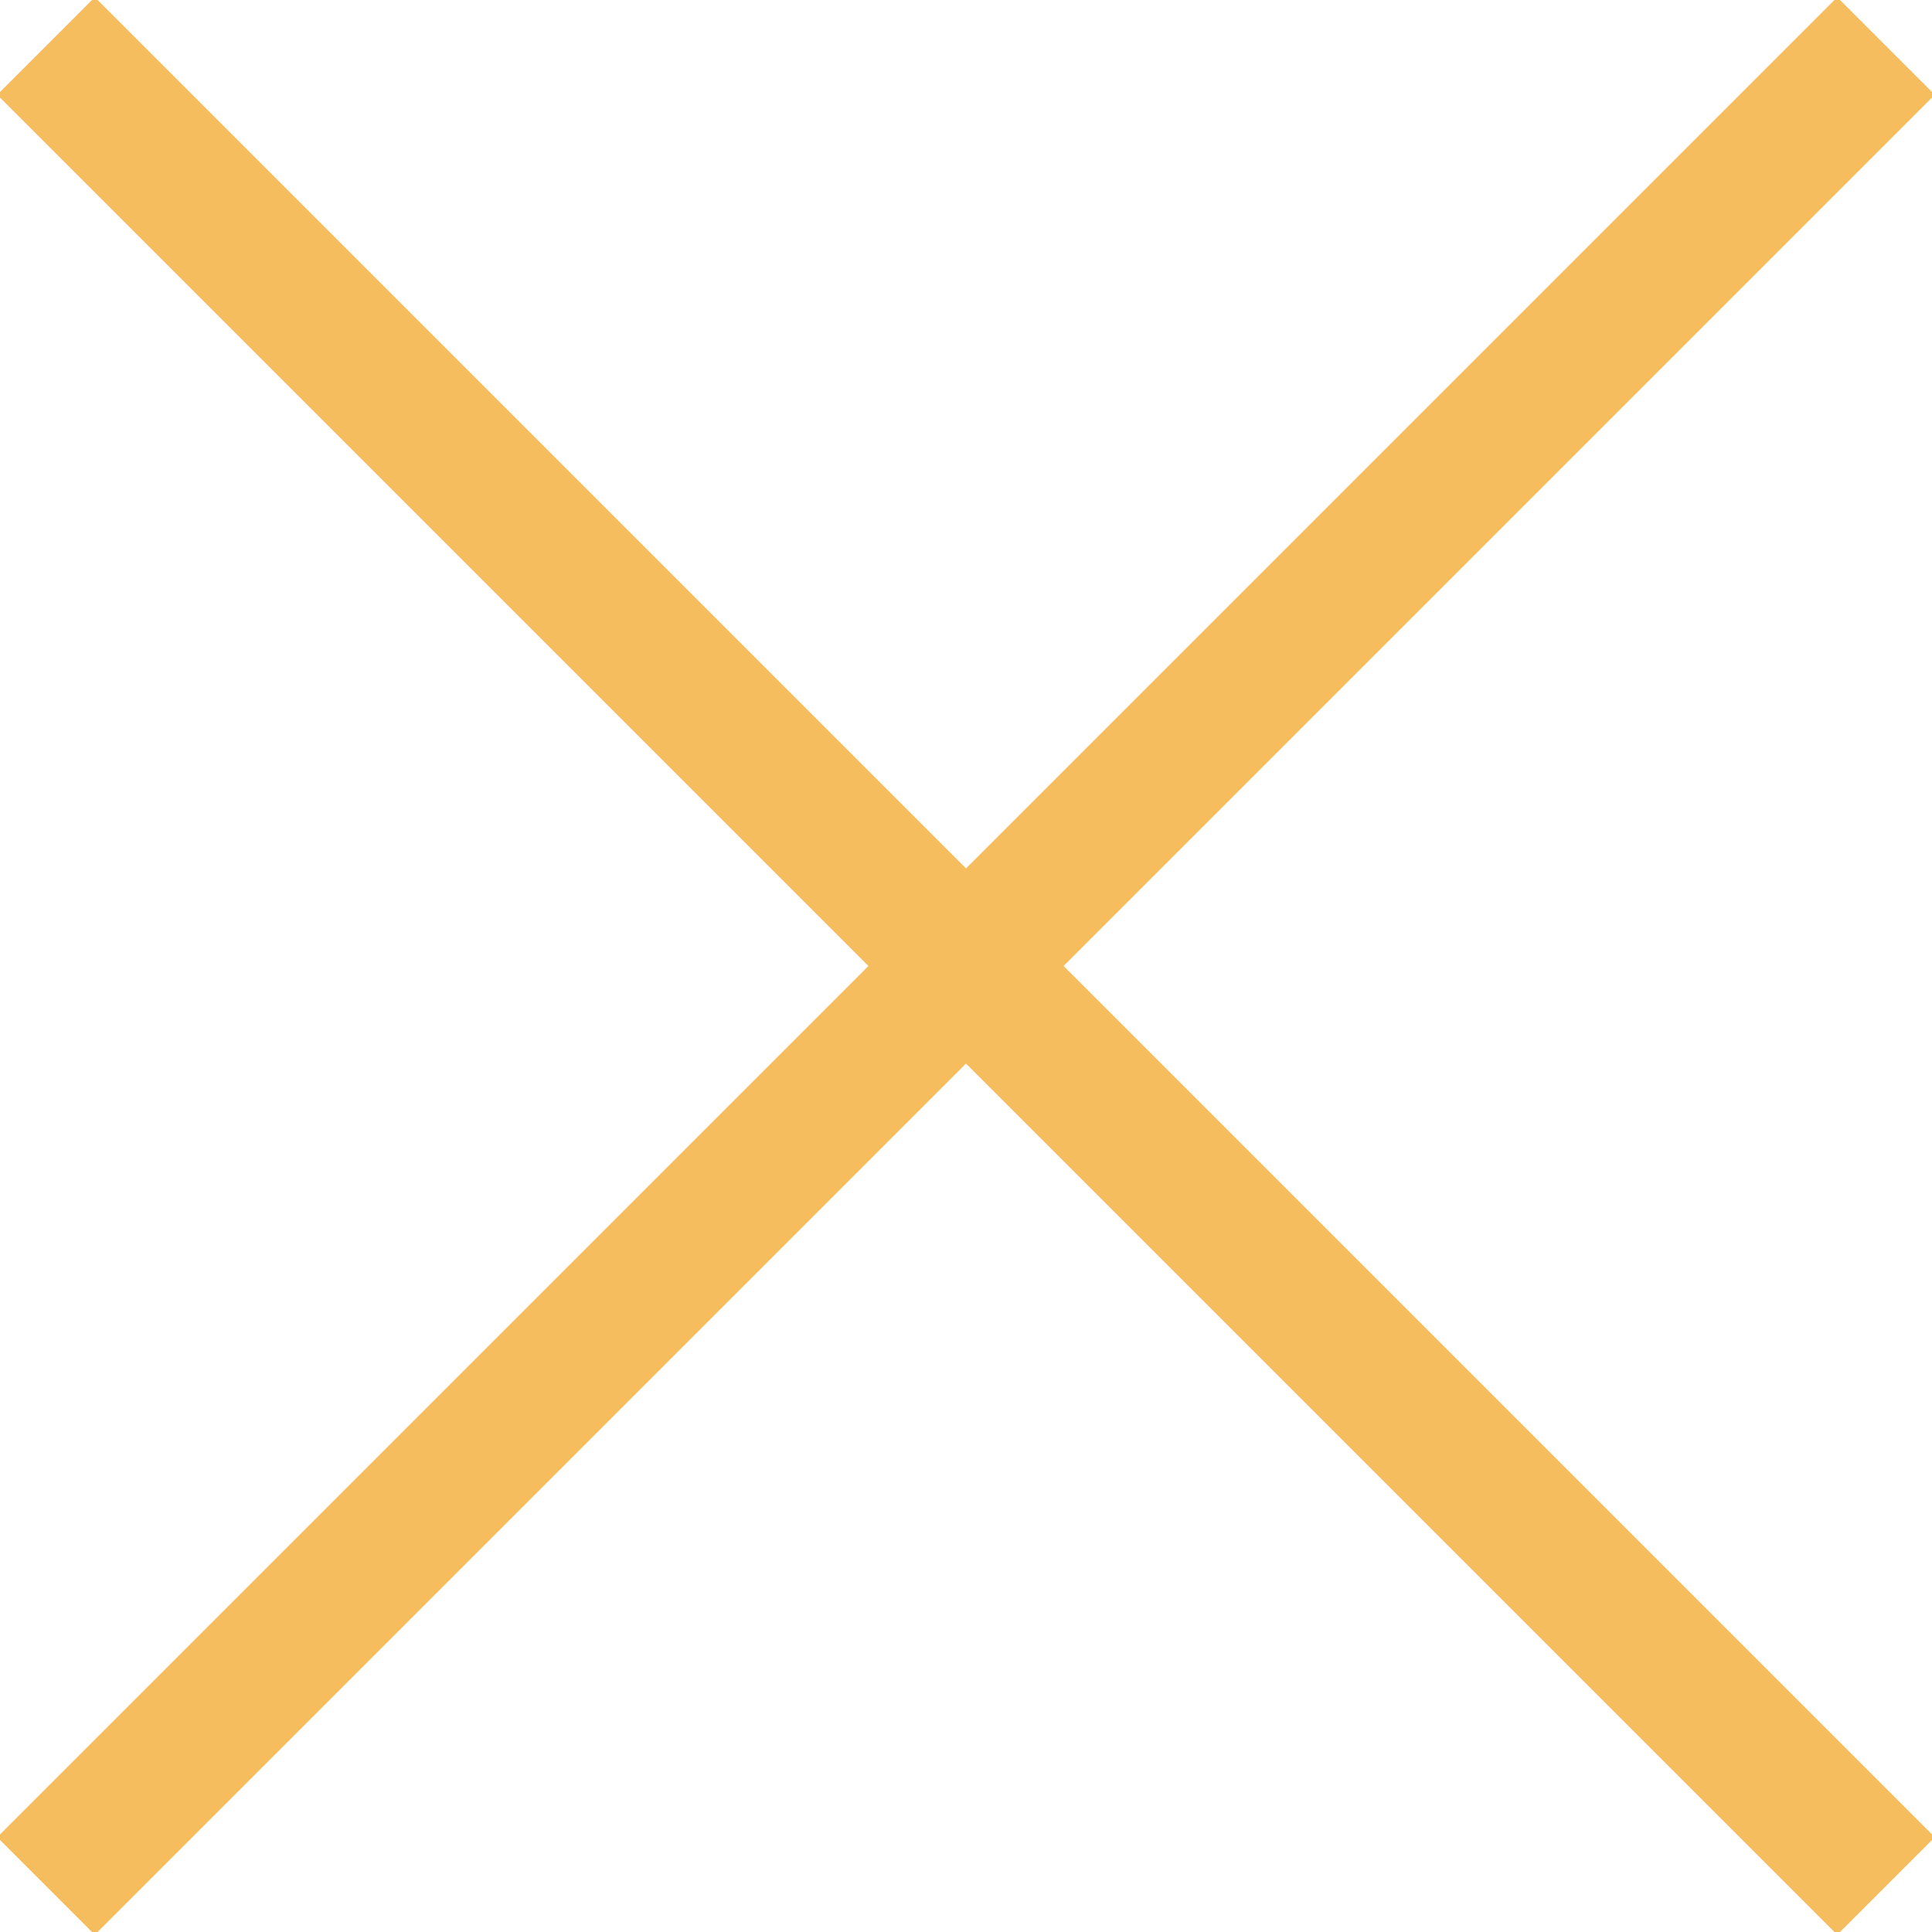
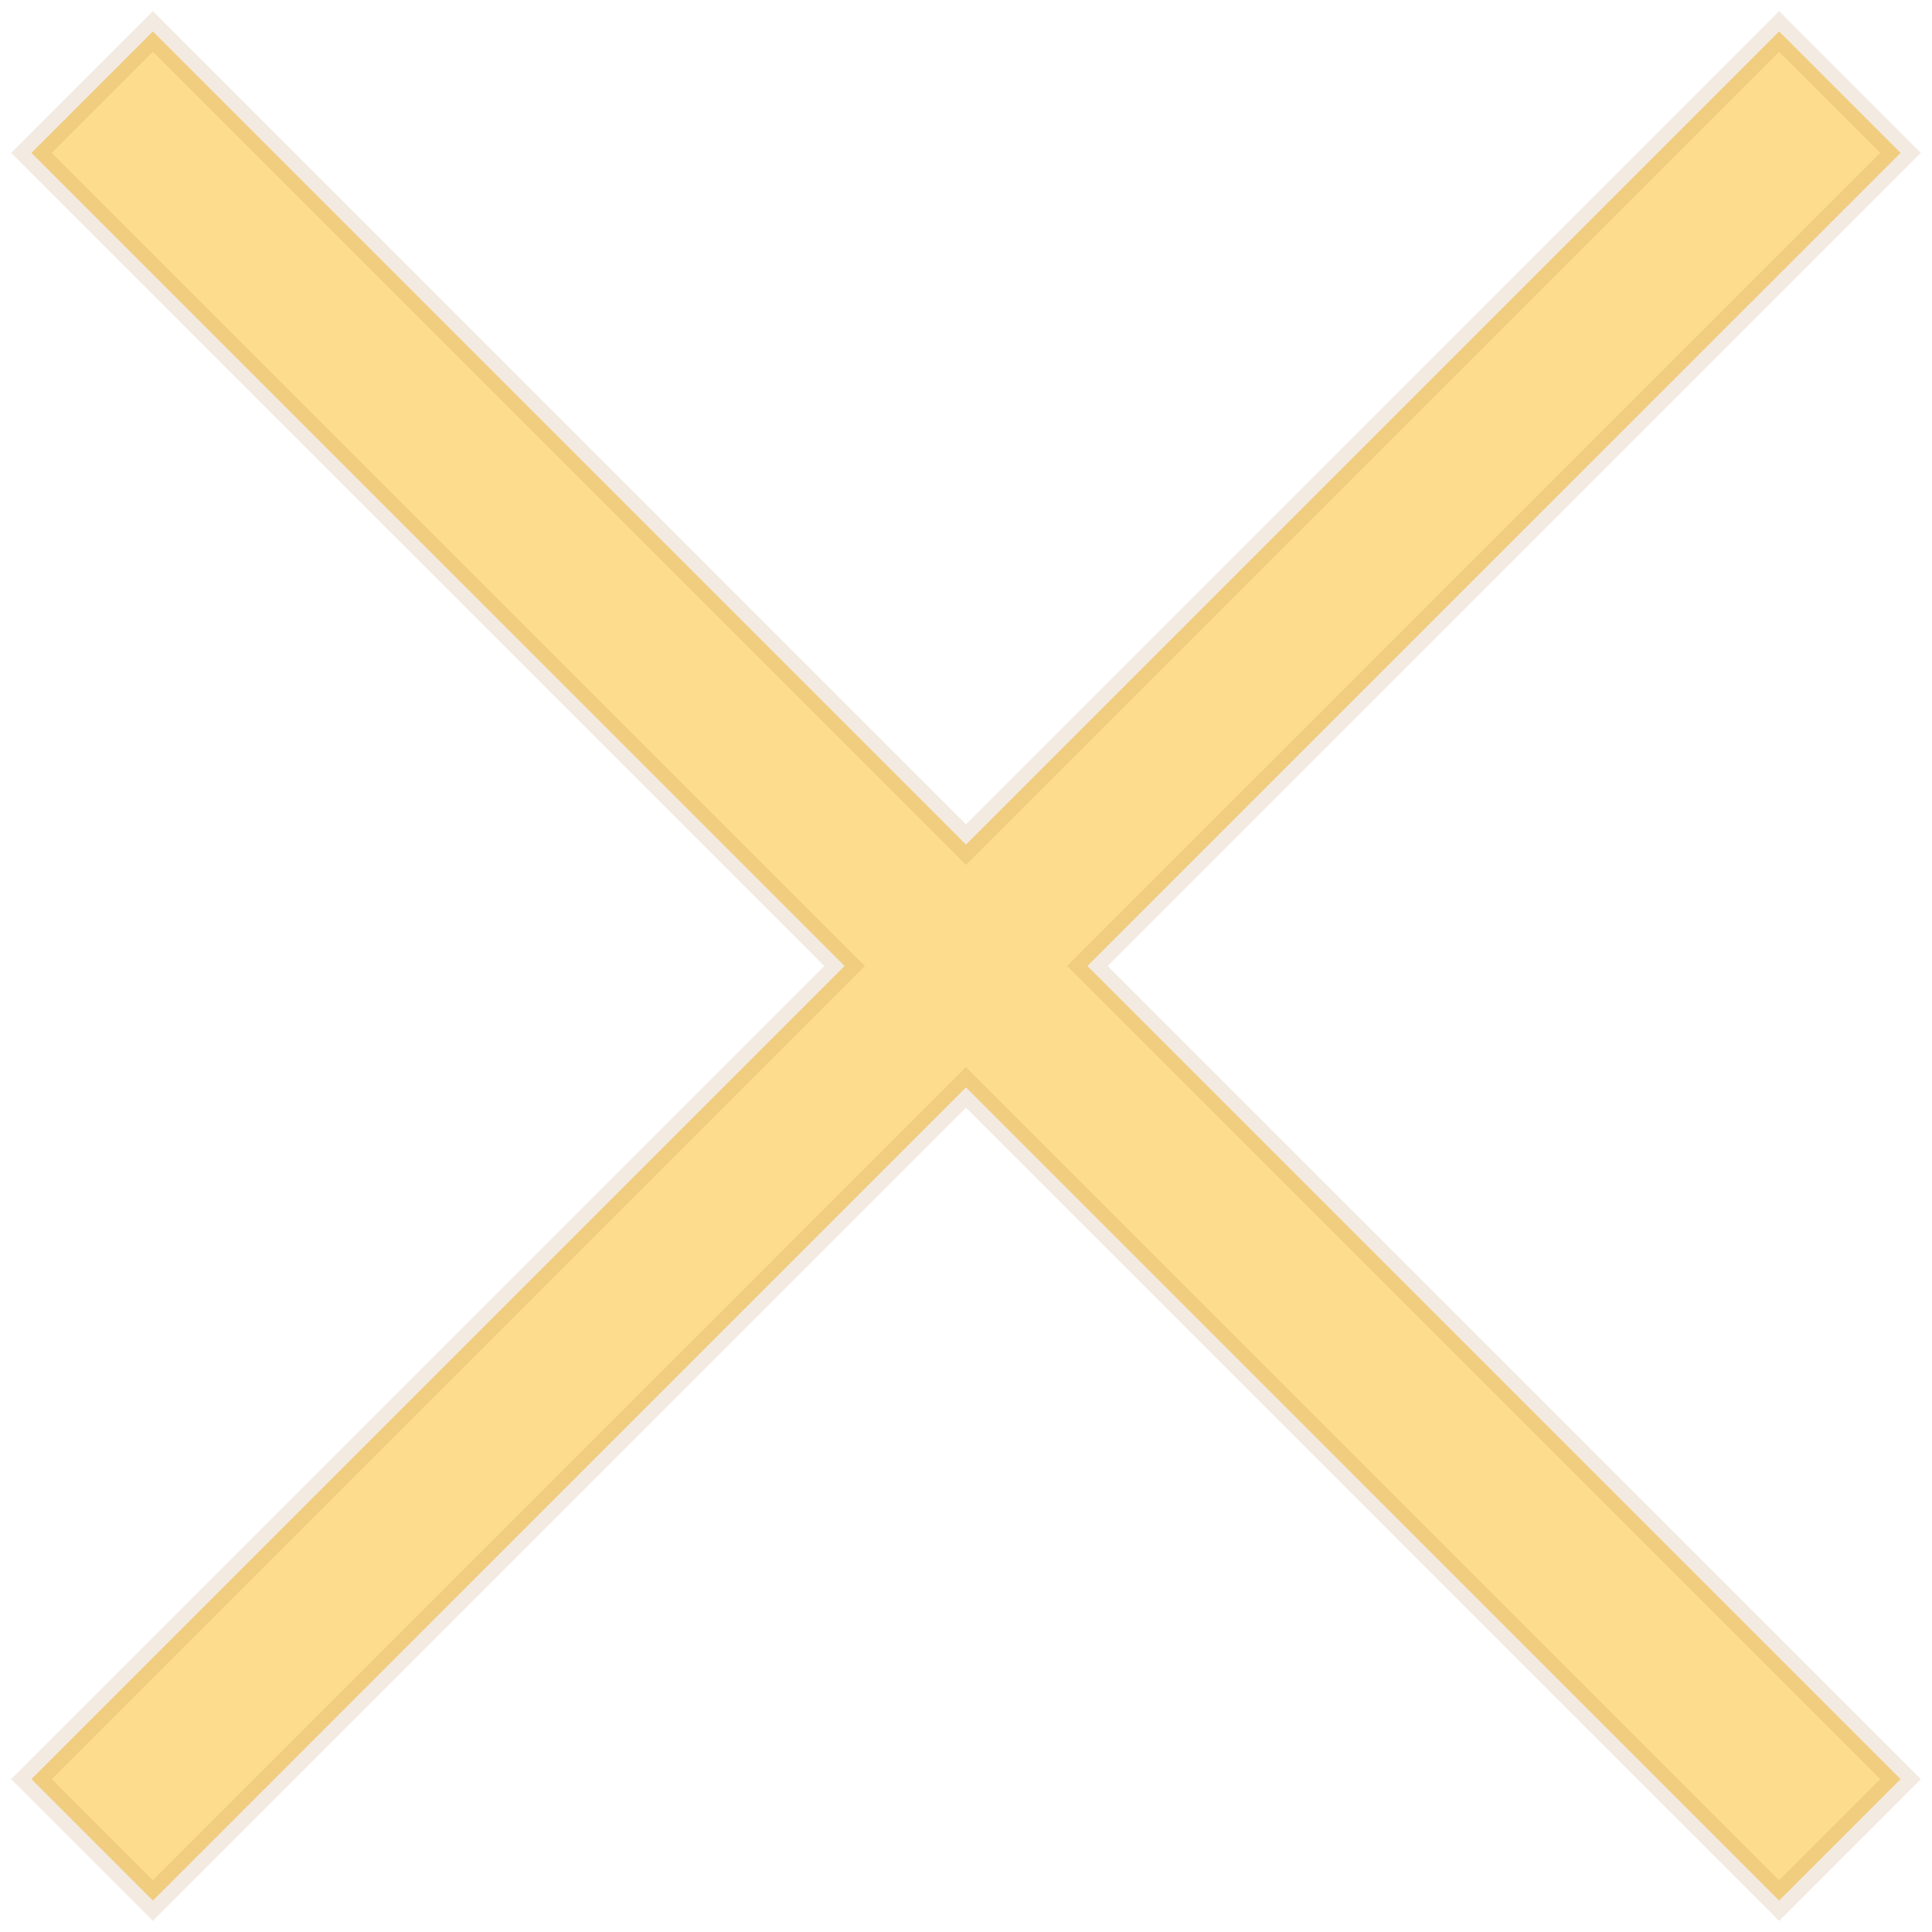
- <svg xmlns="http://www.w3.org/2000/svg" width="42px" height="42px" viewBox="0 0 42 42" version="1.1">
-   <line x1="1" y1="1" x2="41" y2="41" stroke="#F5BD5D" stroke-width="3" />
-   <line x1="41" y1="1" x2="1" y2="41" stroke="#F5BD5D" stroke-width="3" />
+ <svg xmlns="http://www.w3.org/2000/svg" width="45px" height="45px" viewBox="0 0 45 45" version="1.1">
+   <path d="M41.439,0.732 L44.268,3.561 L25.328,22.5 L44.268,41.439 L41.439,44.268 L22.5,25.328 L3.561,44.268 L0.732,41.439 L19.672,22.5 L0.732,3.561 L3.561,0.732 L22.5,19.672 L41.439,0.732 Z" stroke="#A6642722" fill="#fddd8d" stroke-width="0.67" />
</svg>
